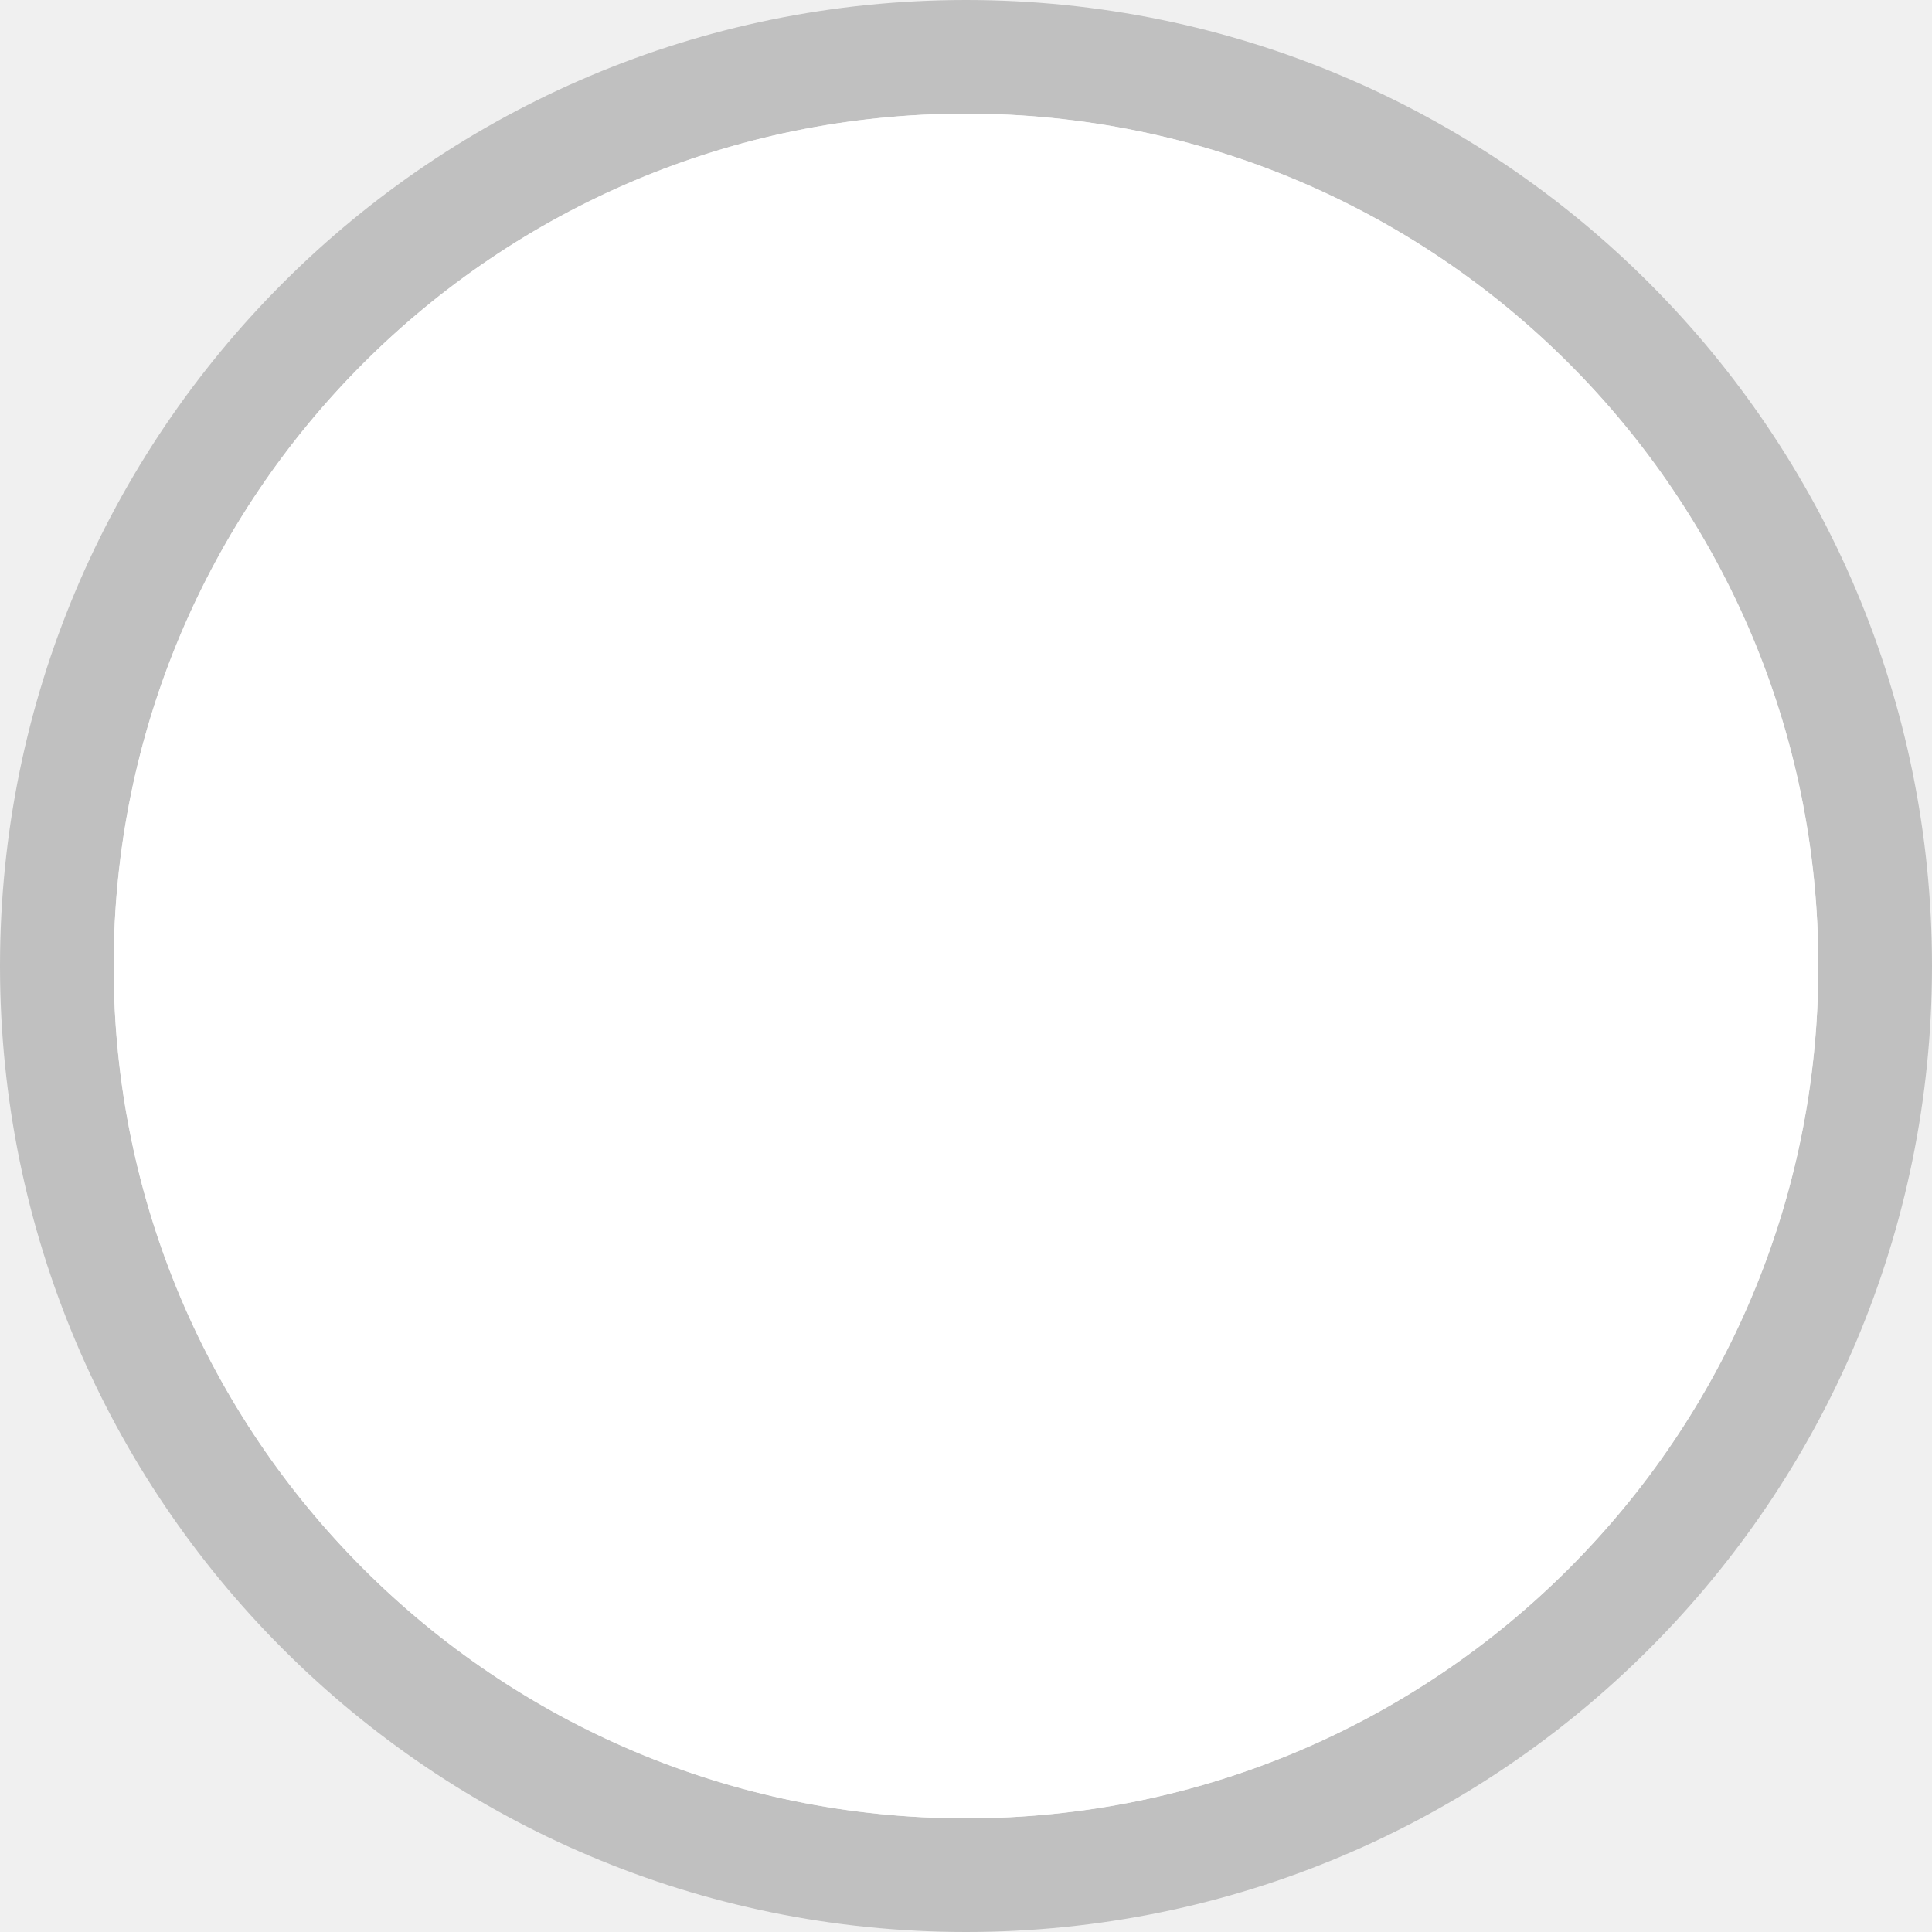
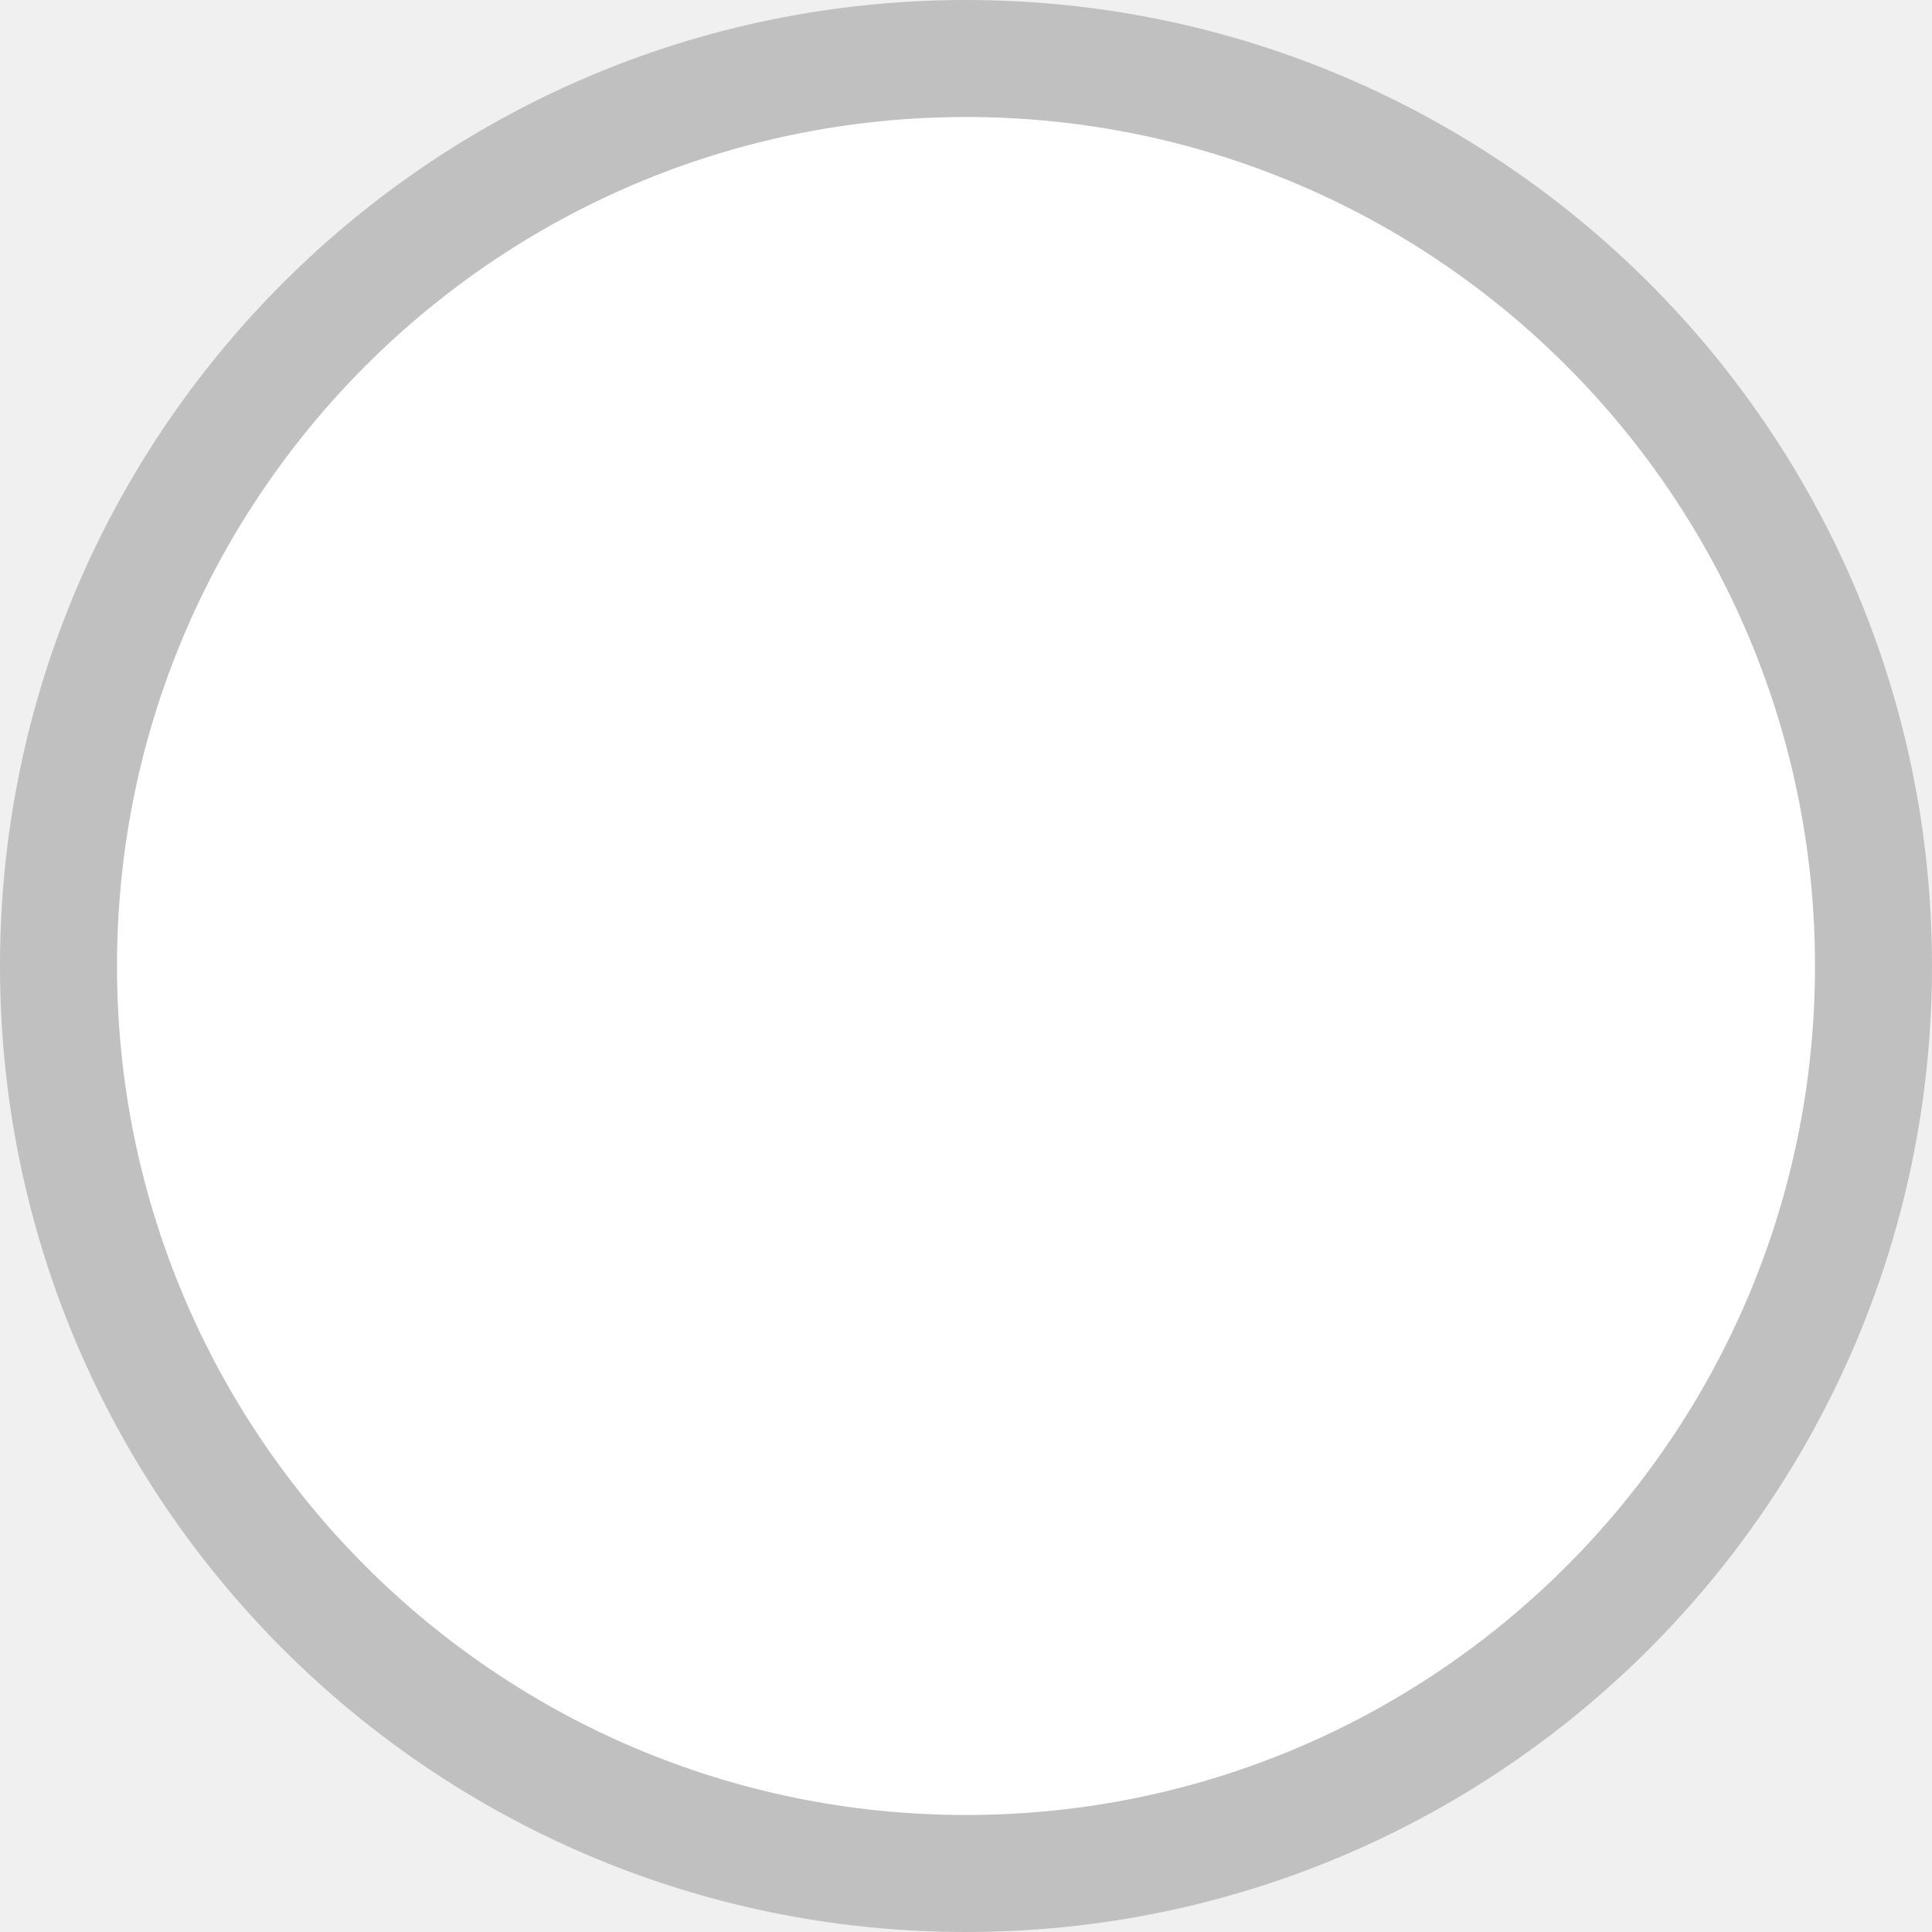
- <svg xmlns="http://www.w3.org/2000/svg" width="17" height="17" enable-background="new" version="1.0">
-   <circle cx="8.5" cy="8.5" r="8" color="#000000" color-rendering="auto" enable-background="accumulate" fill="none" image-rendering="auto" opacity=".2" shape-rendering="auto" solid-color="#000000" stroke="#000" style="isolation:auto;mix-blend-mode:normal" />
-   <circle cx="8.5" cy="8.5" r="7.5" color="#000000" color-rendering="auto" enable-background="accumulate" fill="#fff" image-rendering="auto" shape-rendering="auto" solid-color="#000000" style="isolation:auto;mix-blend-mode:normal" />
+ <svg xmlns="http://www.w3.org/2000/svg" width="16" height="16" enable-background="new" version="1.0">
+   <circle cx="8" cy="8" r="7.5" color="#000000" color-rendering="auto" enable-background="accumulate" fill="none" image-rendering="auto" opacity=".2" shape-rendering="auto" solid-color="#000000" stroke="#000000" style="isolation:auto;mix-blend-mode:normal" />
+   <circle cx="8" cy="8" r="7.031" color="#000000" color-rendering="auto" enable-background="accumulate" fill="#ffffff" image-rendering="auto" shape-rendering="auto" solid-color="#000000" style="isolation:auto;mix-blend-mode:normal" />
</svg>
